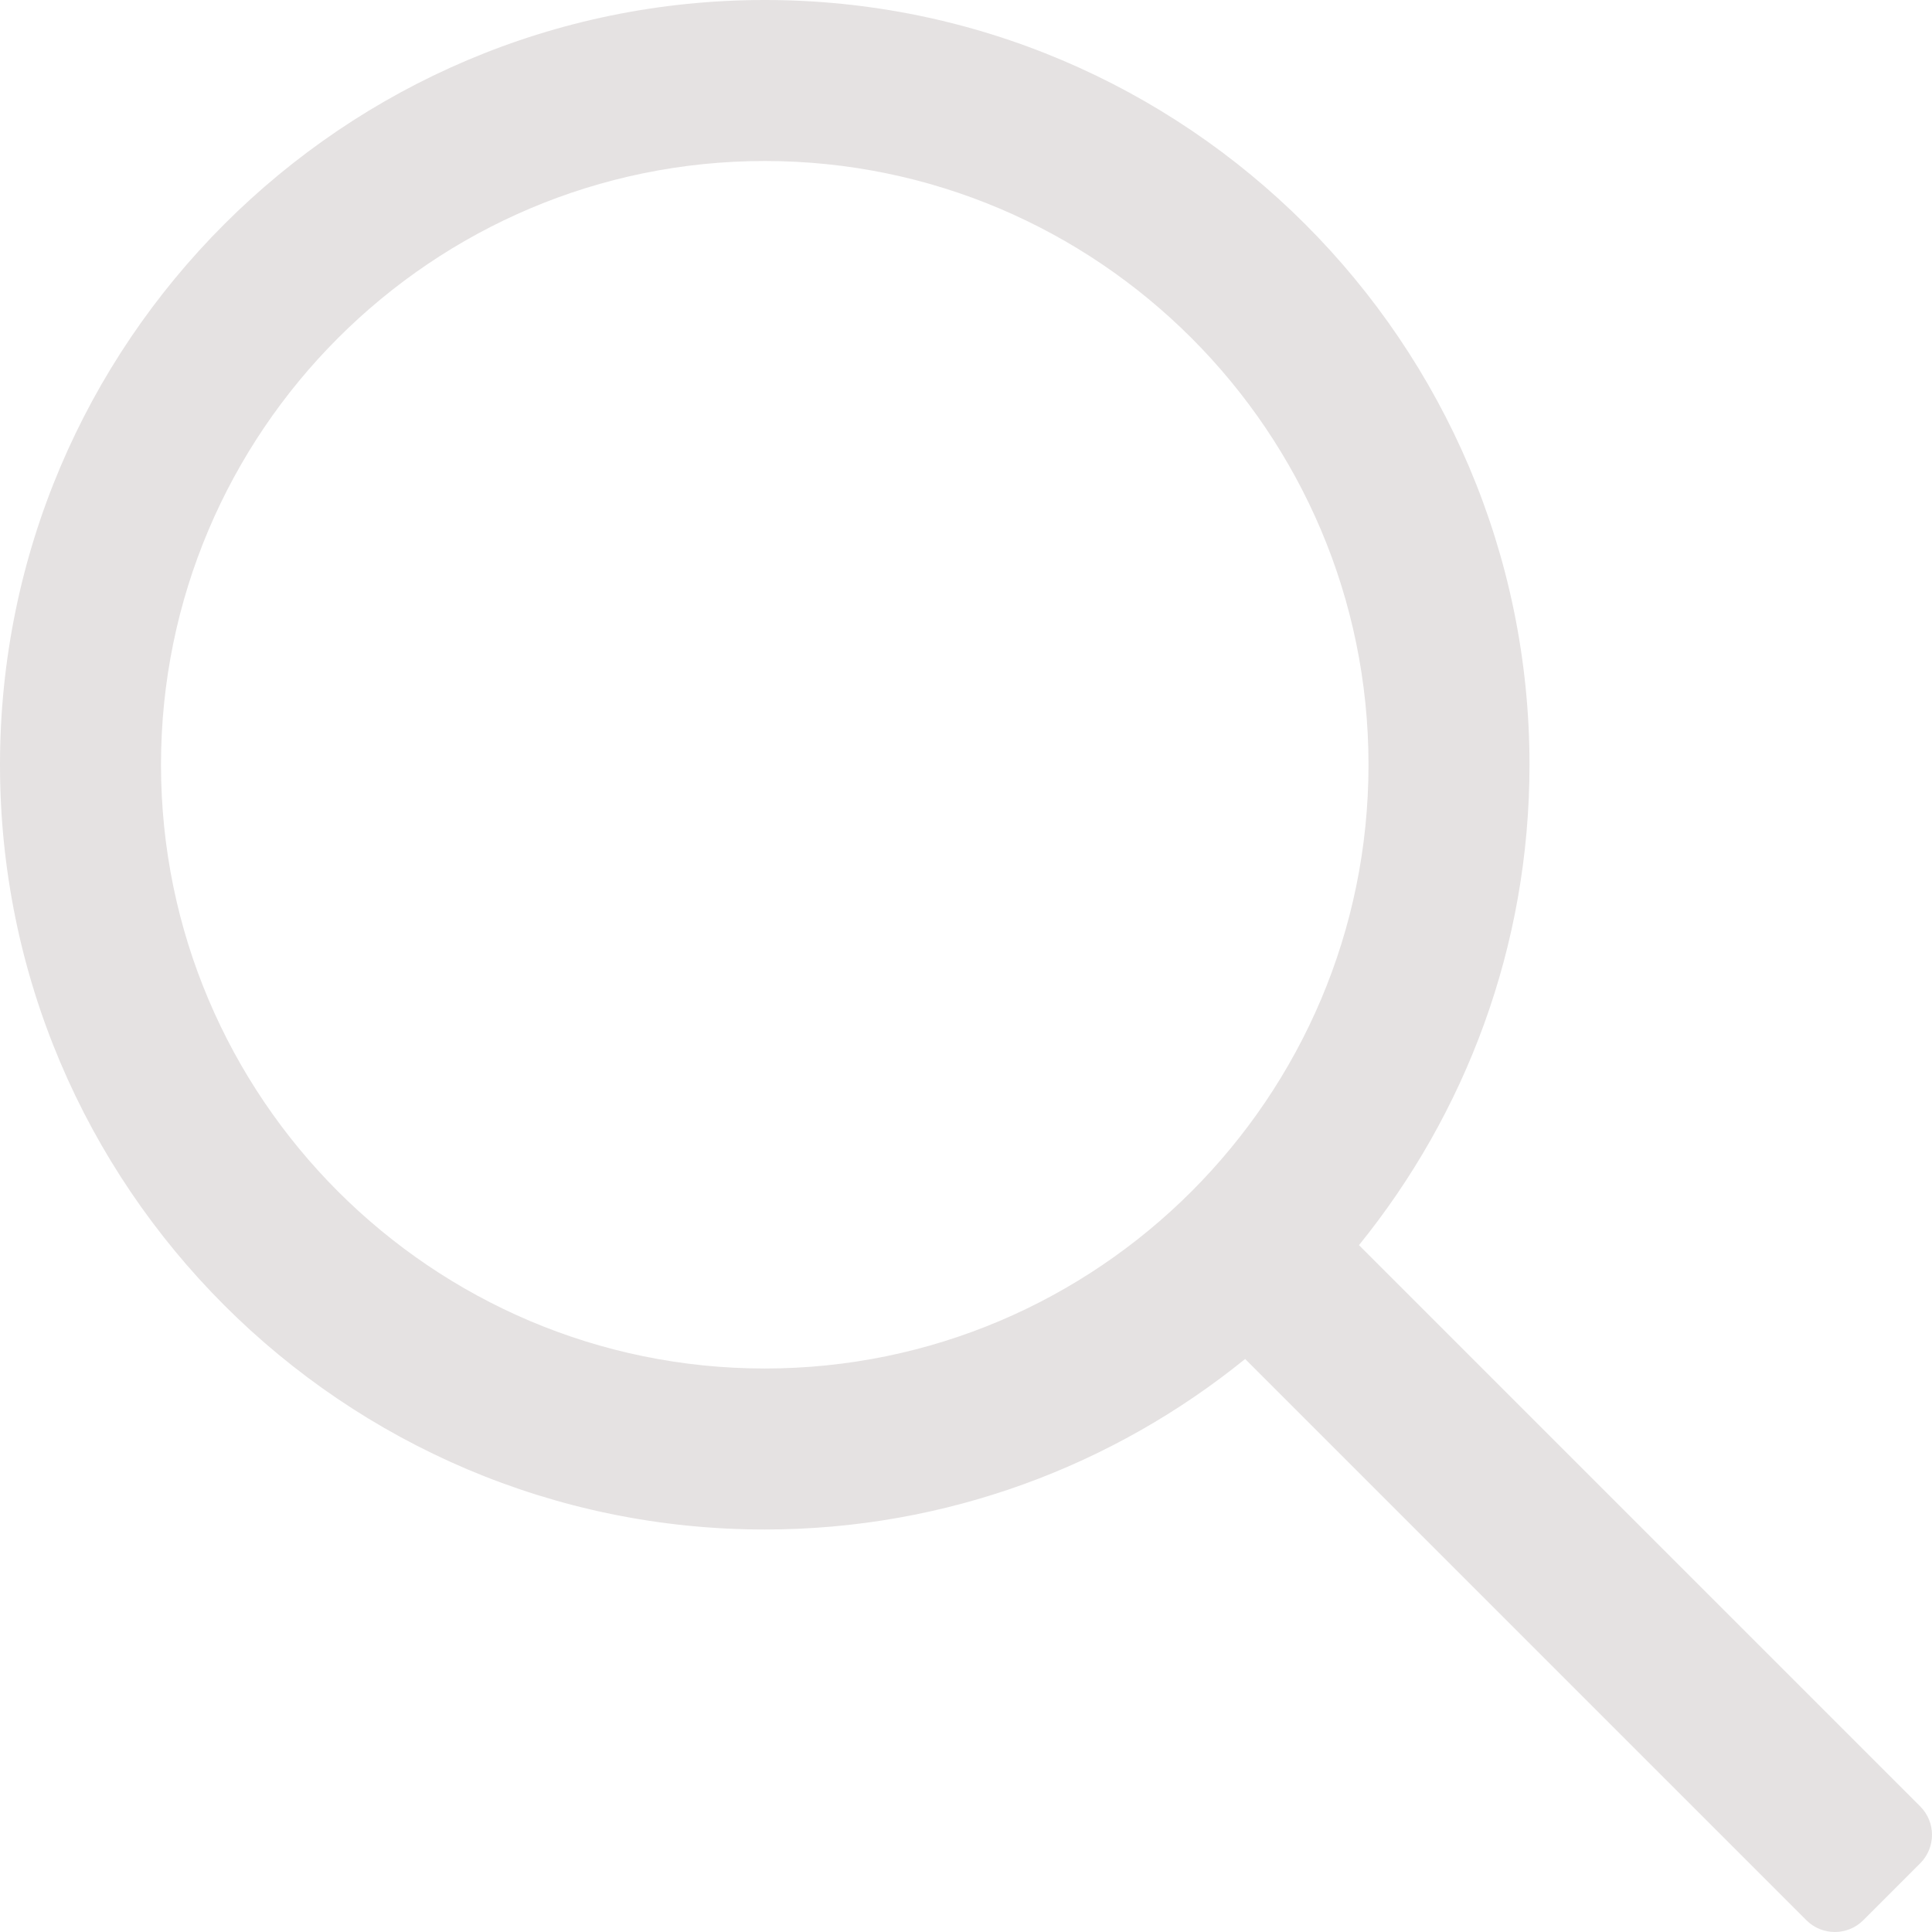
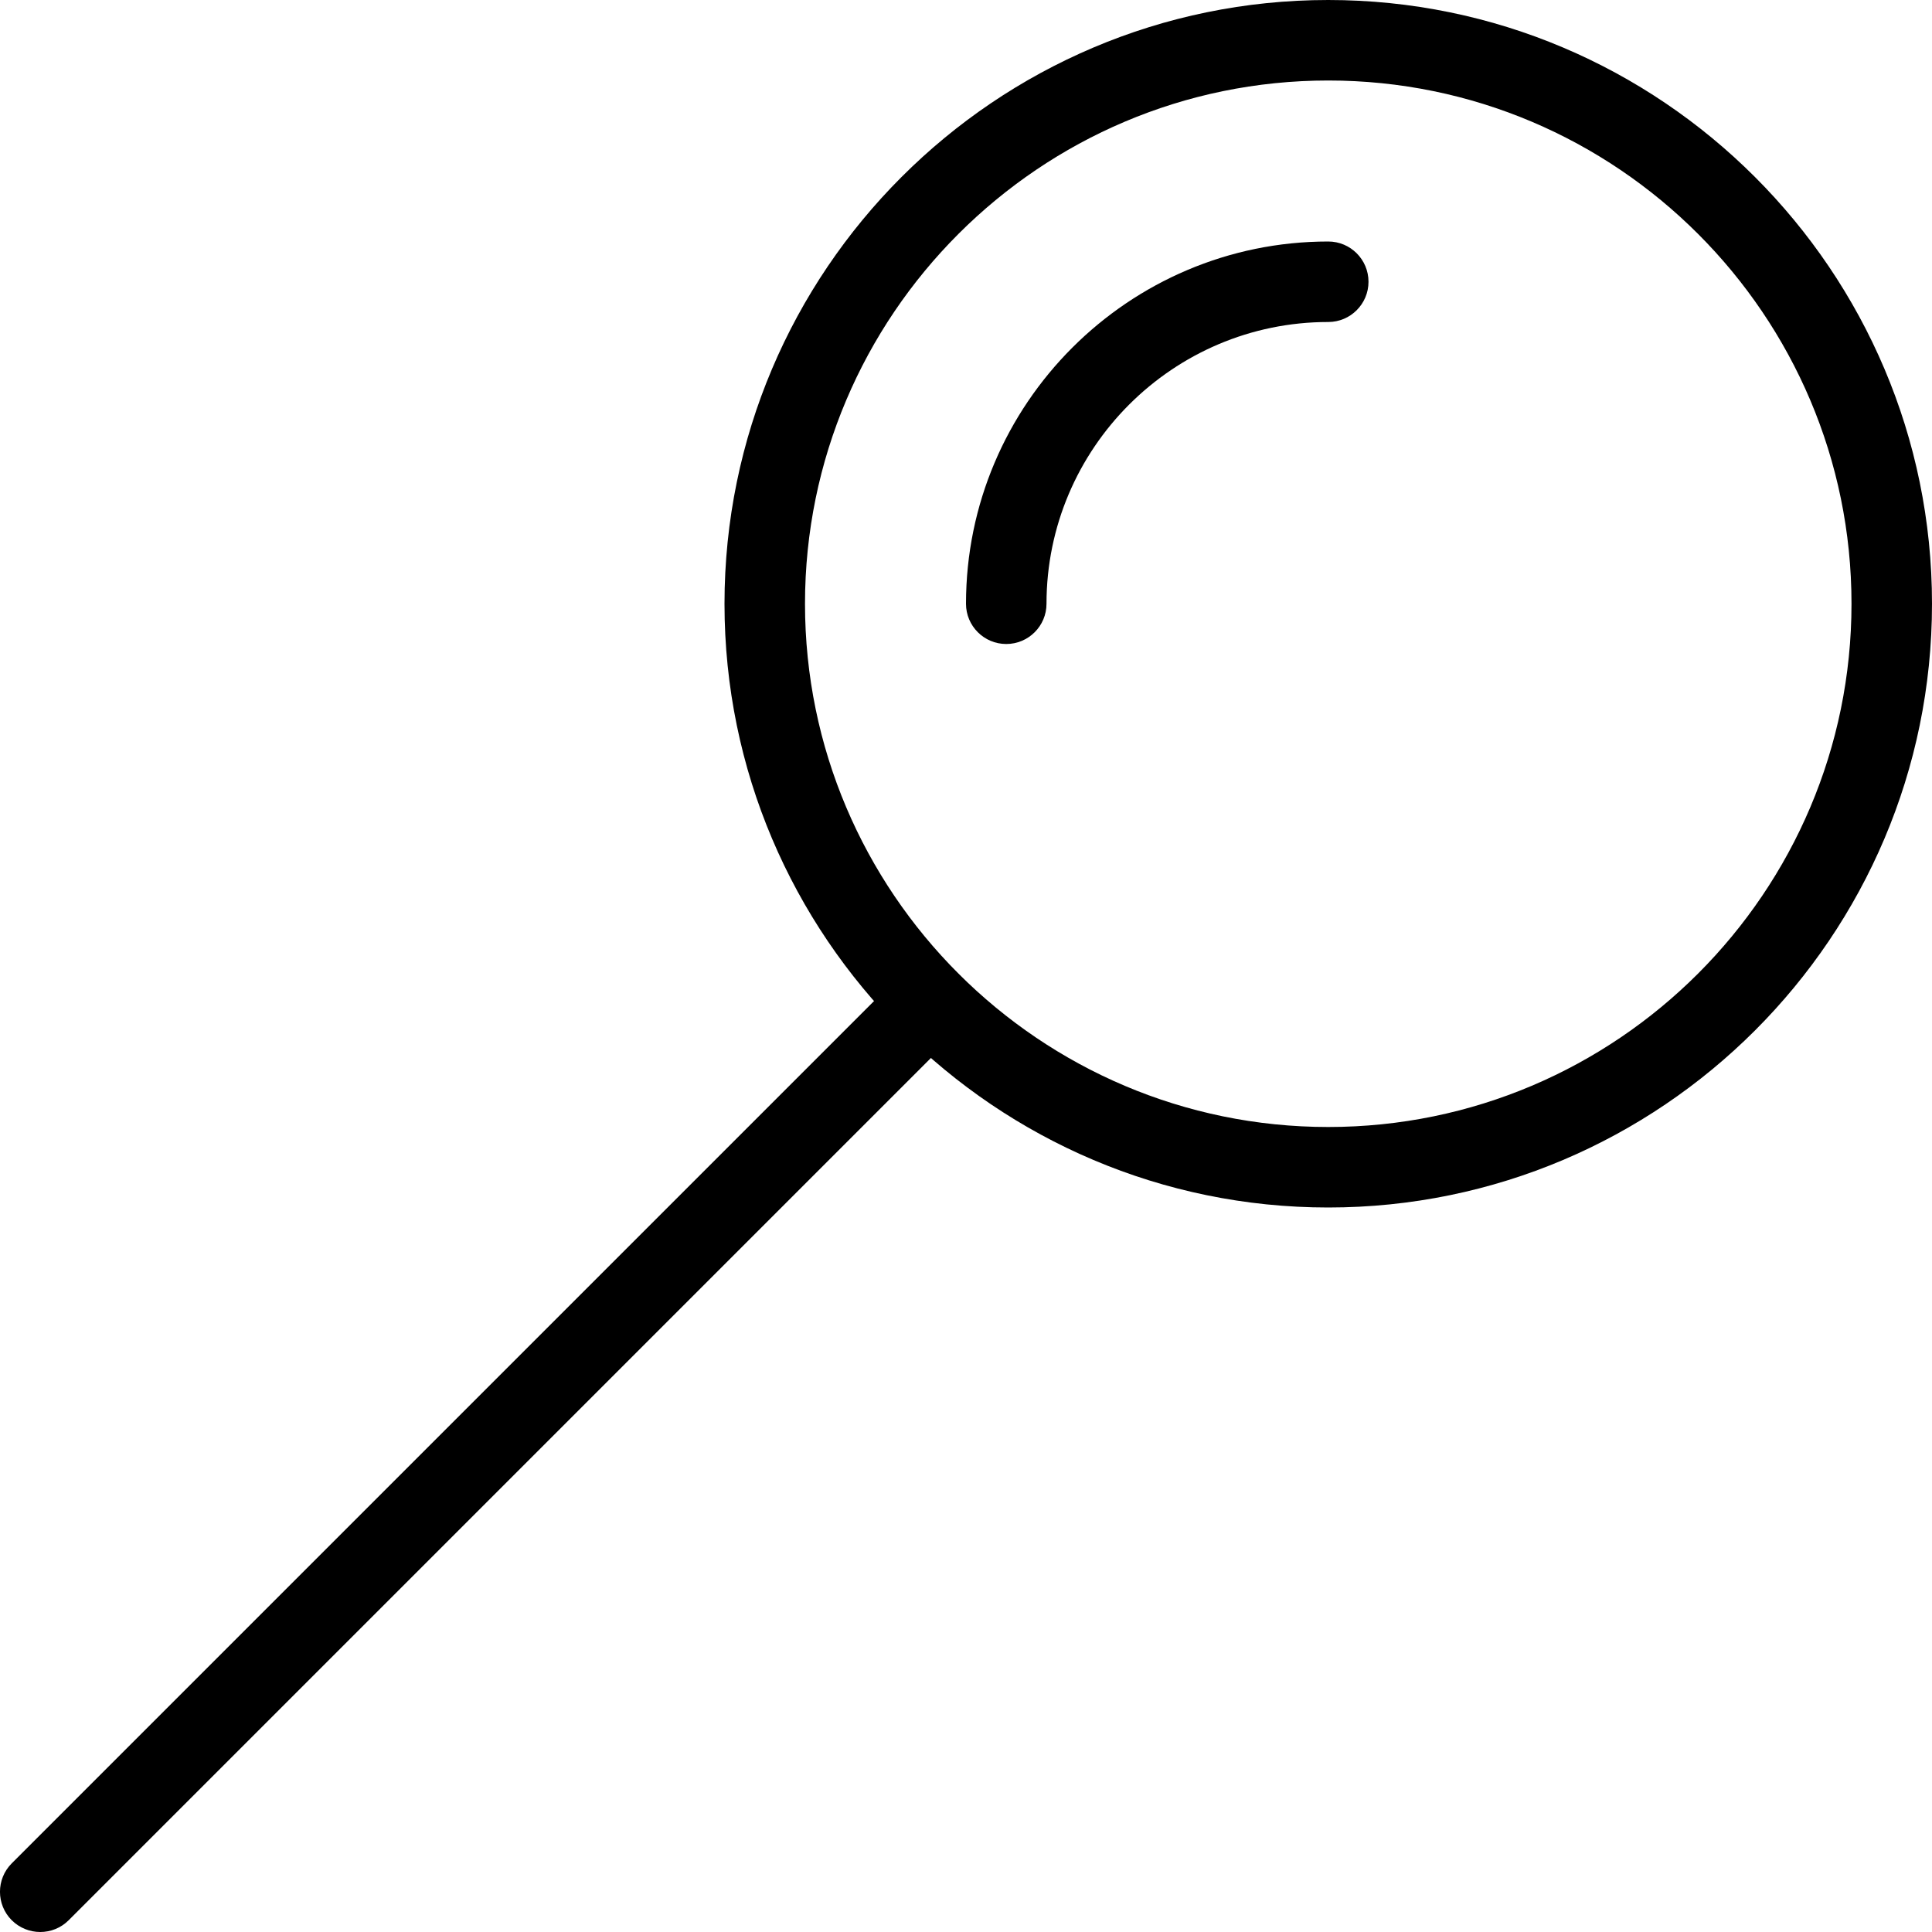
- <svg xmlns="http://www.w3.org/2000/svg" version="1.1" id="Capa_1" x="0px" y="0px" viewBox="0 0 511.999 511.999" style="enable-background:new 0 0 511.999 511.999;" xml:space="preserve" fill="#E5E2E2">
+ <svg xmlns="http://www.w3.org/2000/svg" id="light" enable-background="new 0 0 24 24" height="512" viewBox="0 0 24 24" width="512">
  <g>
-     <g>
-       <path d="M508.874,478.708L360.142,329.976c28.21-34.827,45.191-79.103,45.191-127.309c0-111.75-90.917-202.667-202.667-202.667    S0,90.917,0,202.667s90.917,202.667,202.667,202.667c48.206,0,92.482-16.982,127.309-45.191l148.732,148.732    c4.167,4.165,10.919,4.165,15.086,0l15.081-15.082C513.04,489.627,513.04,482.873,508.874,478.708z M202.667,362.667    c-88.229,0-160-71.771-160-160s71.771-160,160-160s160,71.771,160,160S290.896,362.667,202.667,362.667z" />
-     </g>
+     <path d="m16.5 15c-4.136 0-7.5-3.364-7.5-7.5s3.364-7.5 7.5-7.5 7.5 3.364 7.5 7.5-3.364 7.5-7.5 7.5zm0-14c-3.584 0-6.5 2.916-6.5 6.5s2.916 6.5 6.5 6.5 6.5-2.916 6.5-6.5-2.916-6.5-6.5-6.5z" />
  </g>
  <g>
- </g>
+     <path d="m.5 24c-.128 0-.256-.049-.354-.146-.195-.195-.195-.512 0-.707l11.05-11.05c.195-.195.512-.195.707 0s.195.512 0 .707l-11.05 11.05c-.097.097-.225.146-.353.146z" />
+   </g>
  <g>
- </g>
-   <g>
- </g>
-   <g>
- </g>
-   <g>
- </g>
-   <g>
- </g>
-   <g>
- </g>
-   <g>
- </g>
-   <g>
- </g>
-   <g>
- </g>
-   <g>
- </g>
-   <g>
- </g>
-   <g>
- </g>
-   <g>
- </g>
-   <g>
- </g>
+     <path d="m12.5 8c-.276 0-.5-.224-.5-.5 0-2.481 2.019-4.5 4.5-4.5.276 0 .5.224.5.5s-.224.5-.5.5c-1.93 0-3.5 1.57-3.5 3.5 0 .276-.224.5-.5.5z" />
+   </g>
</svg>
